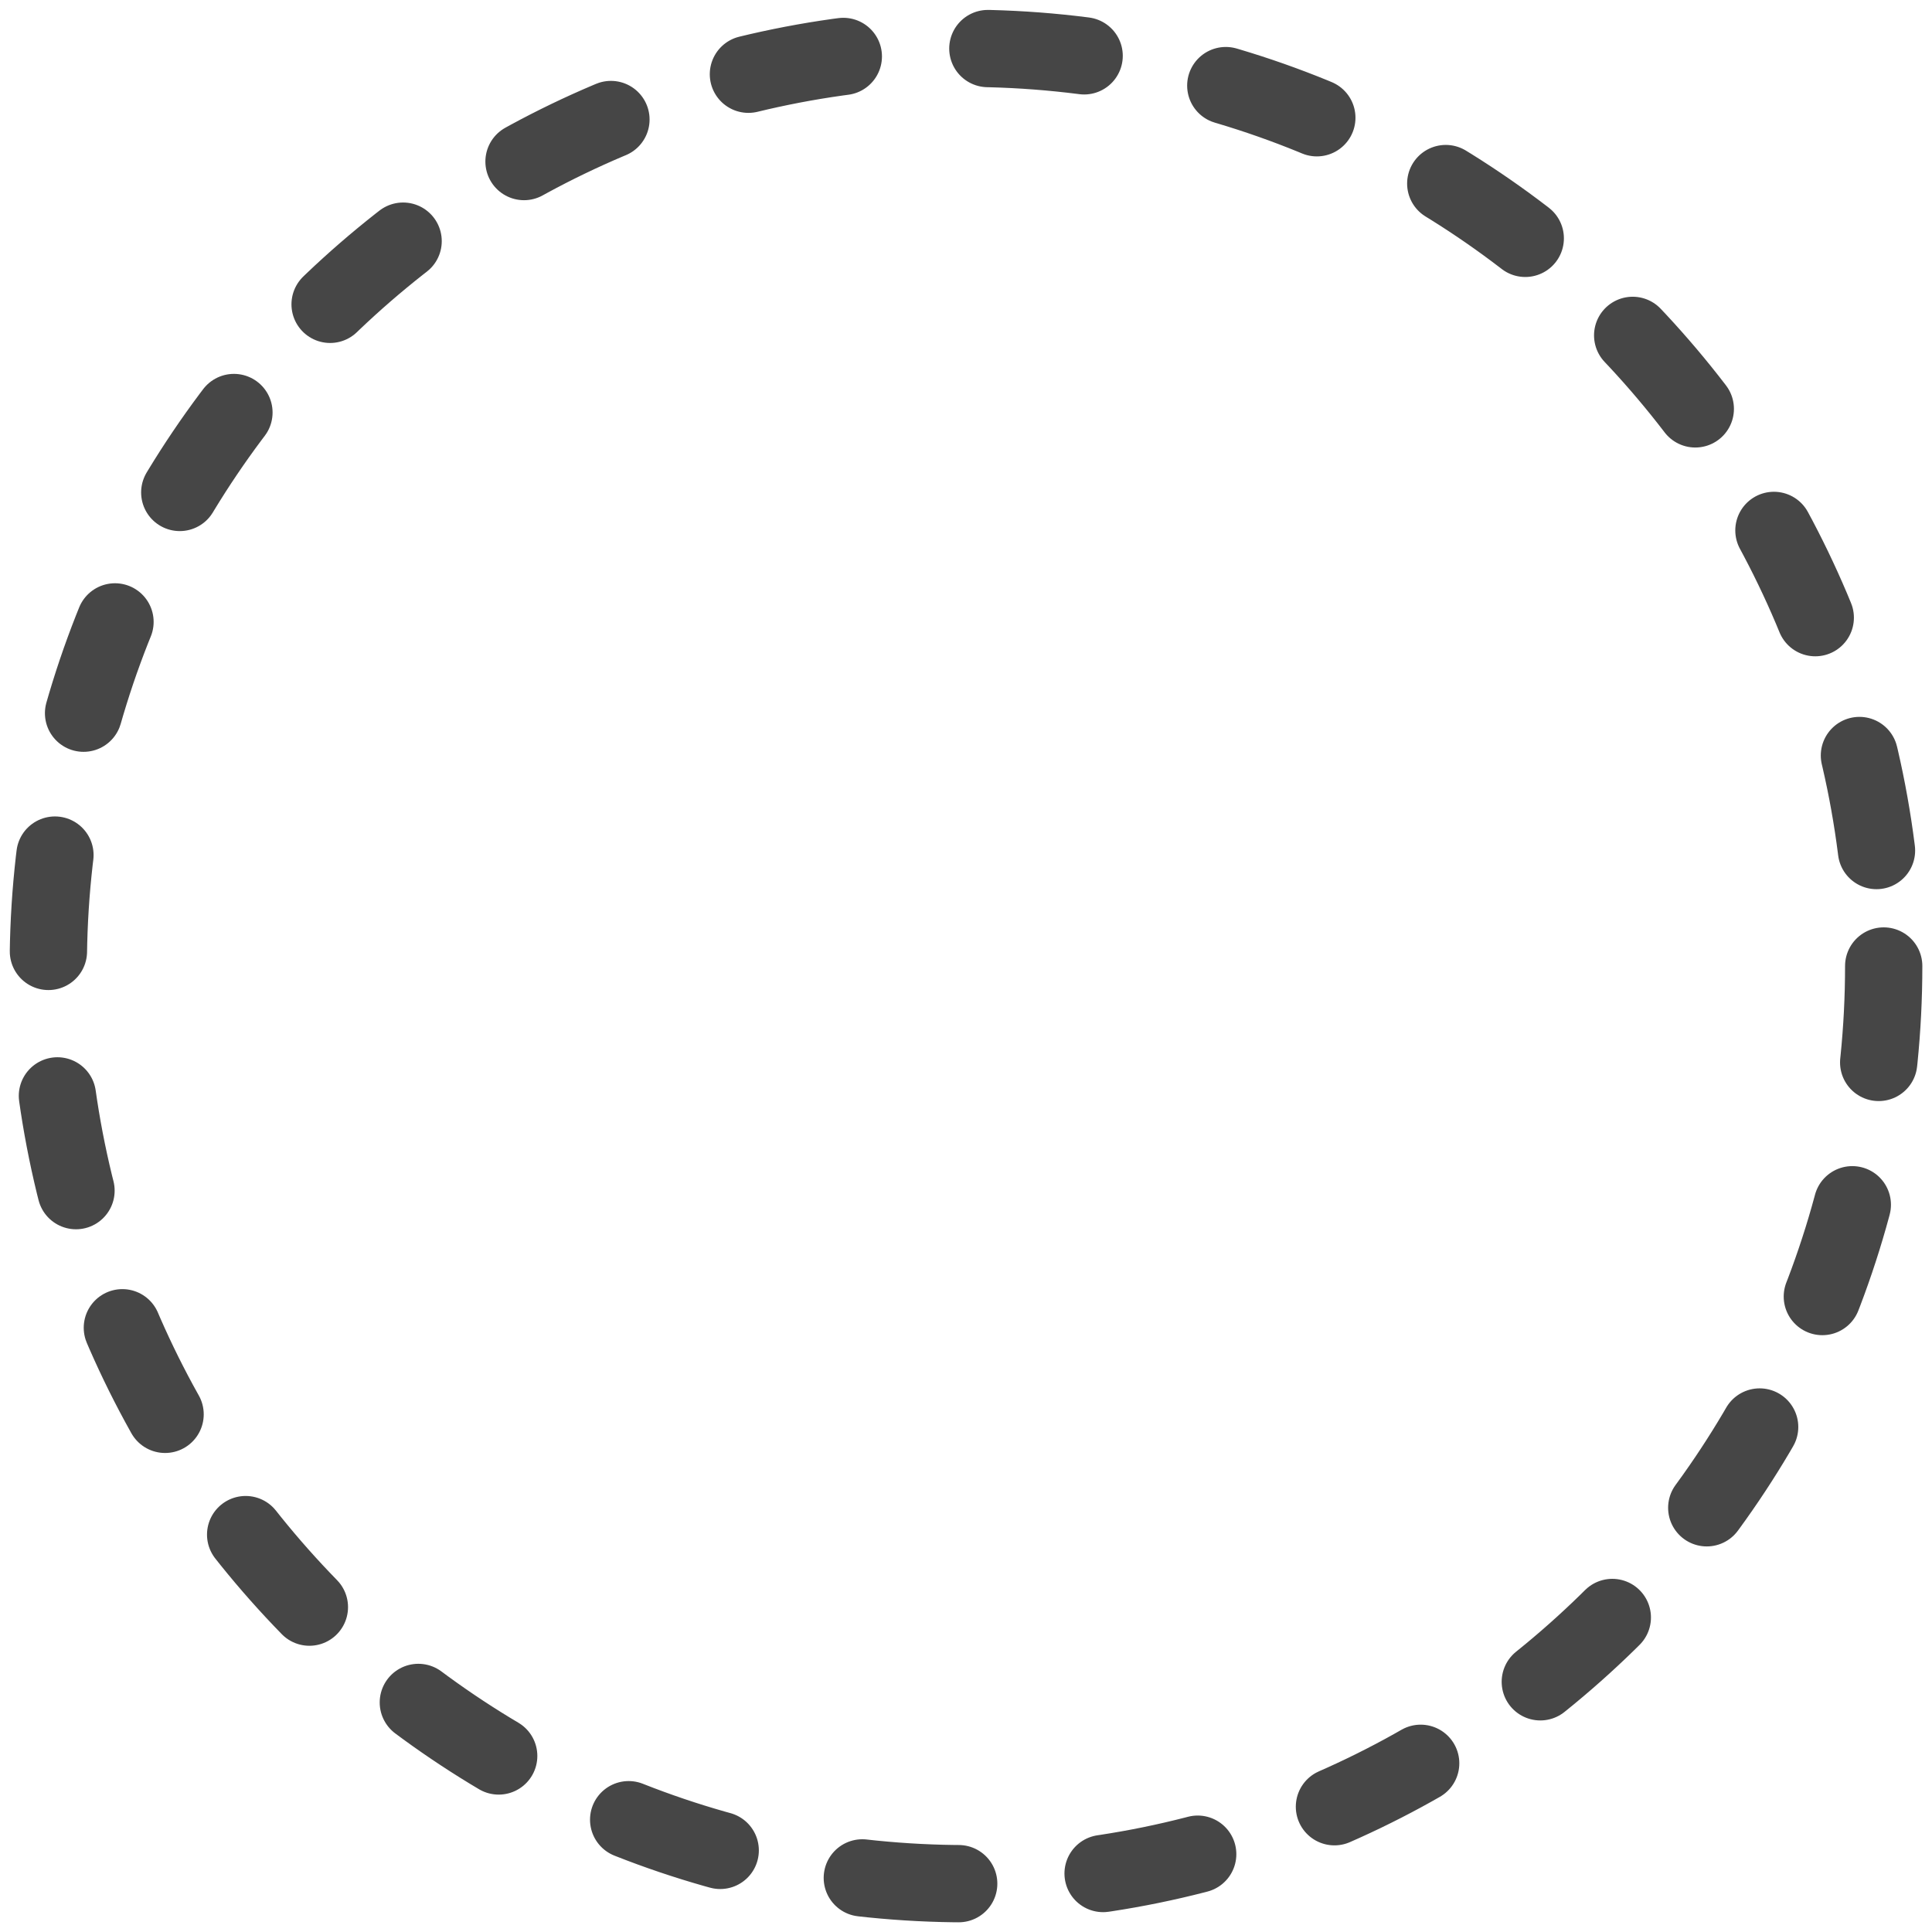
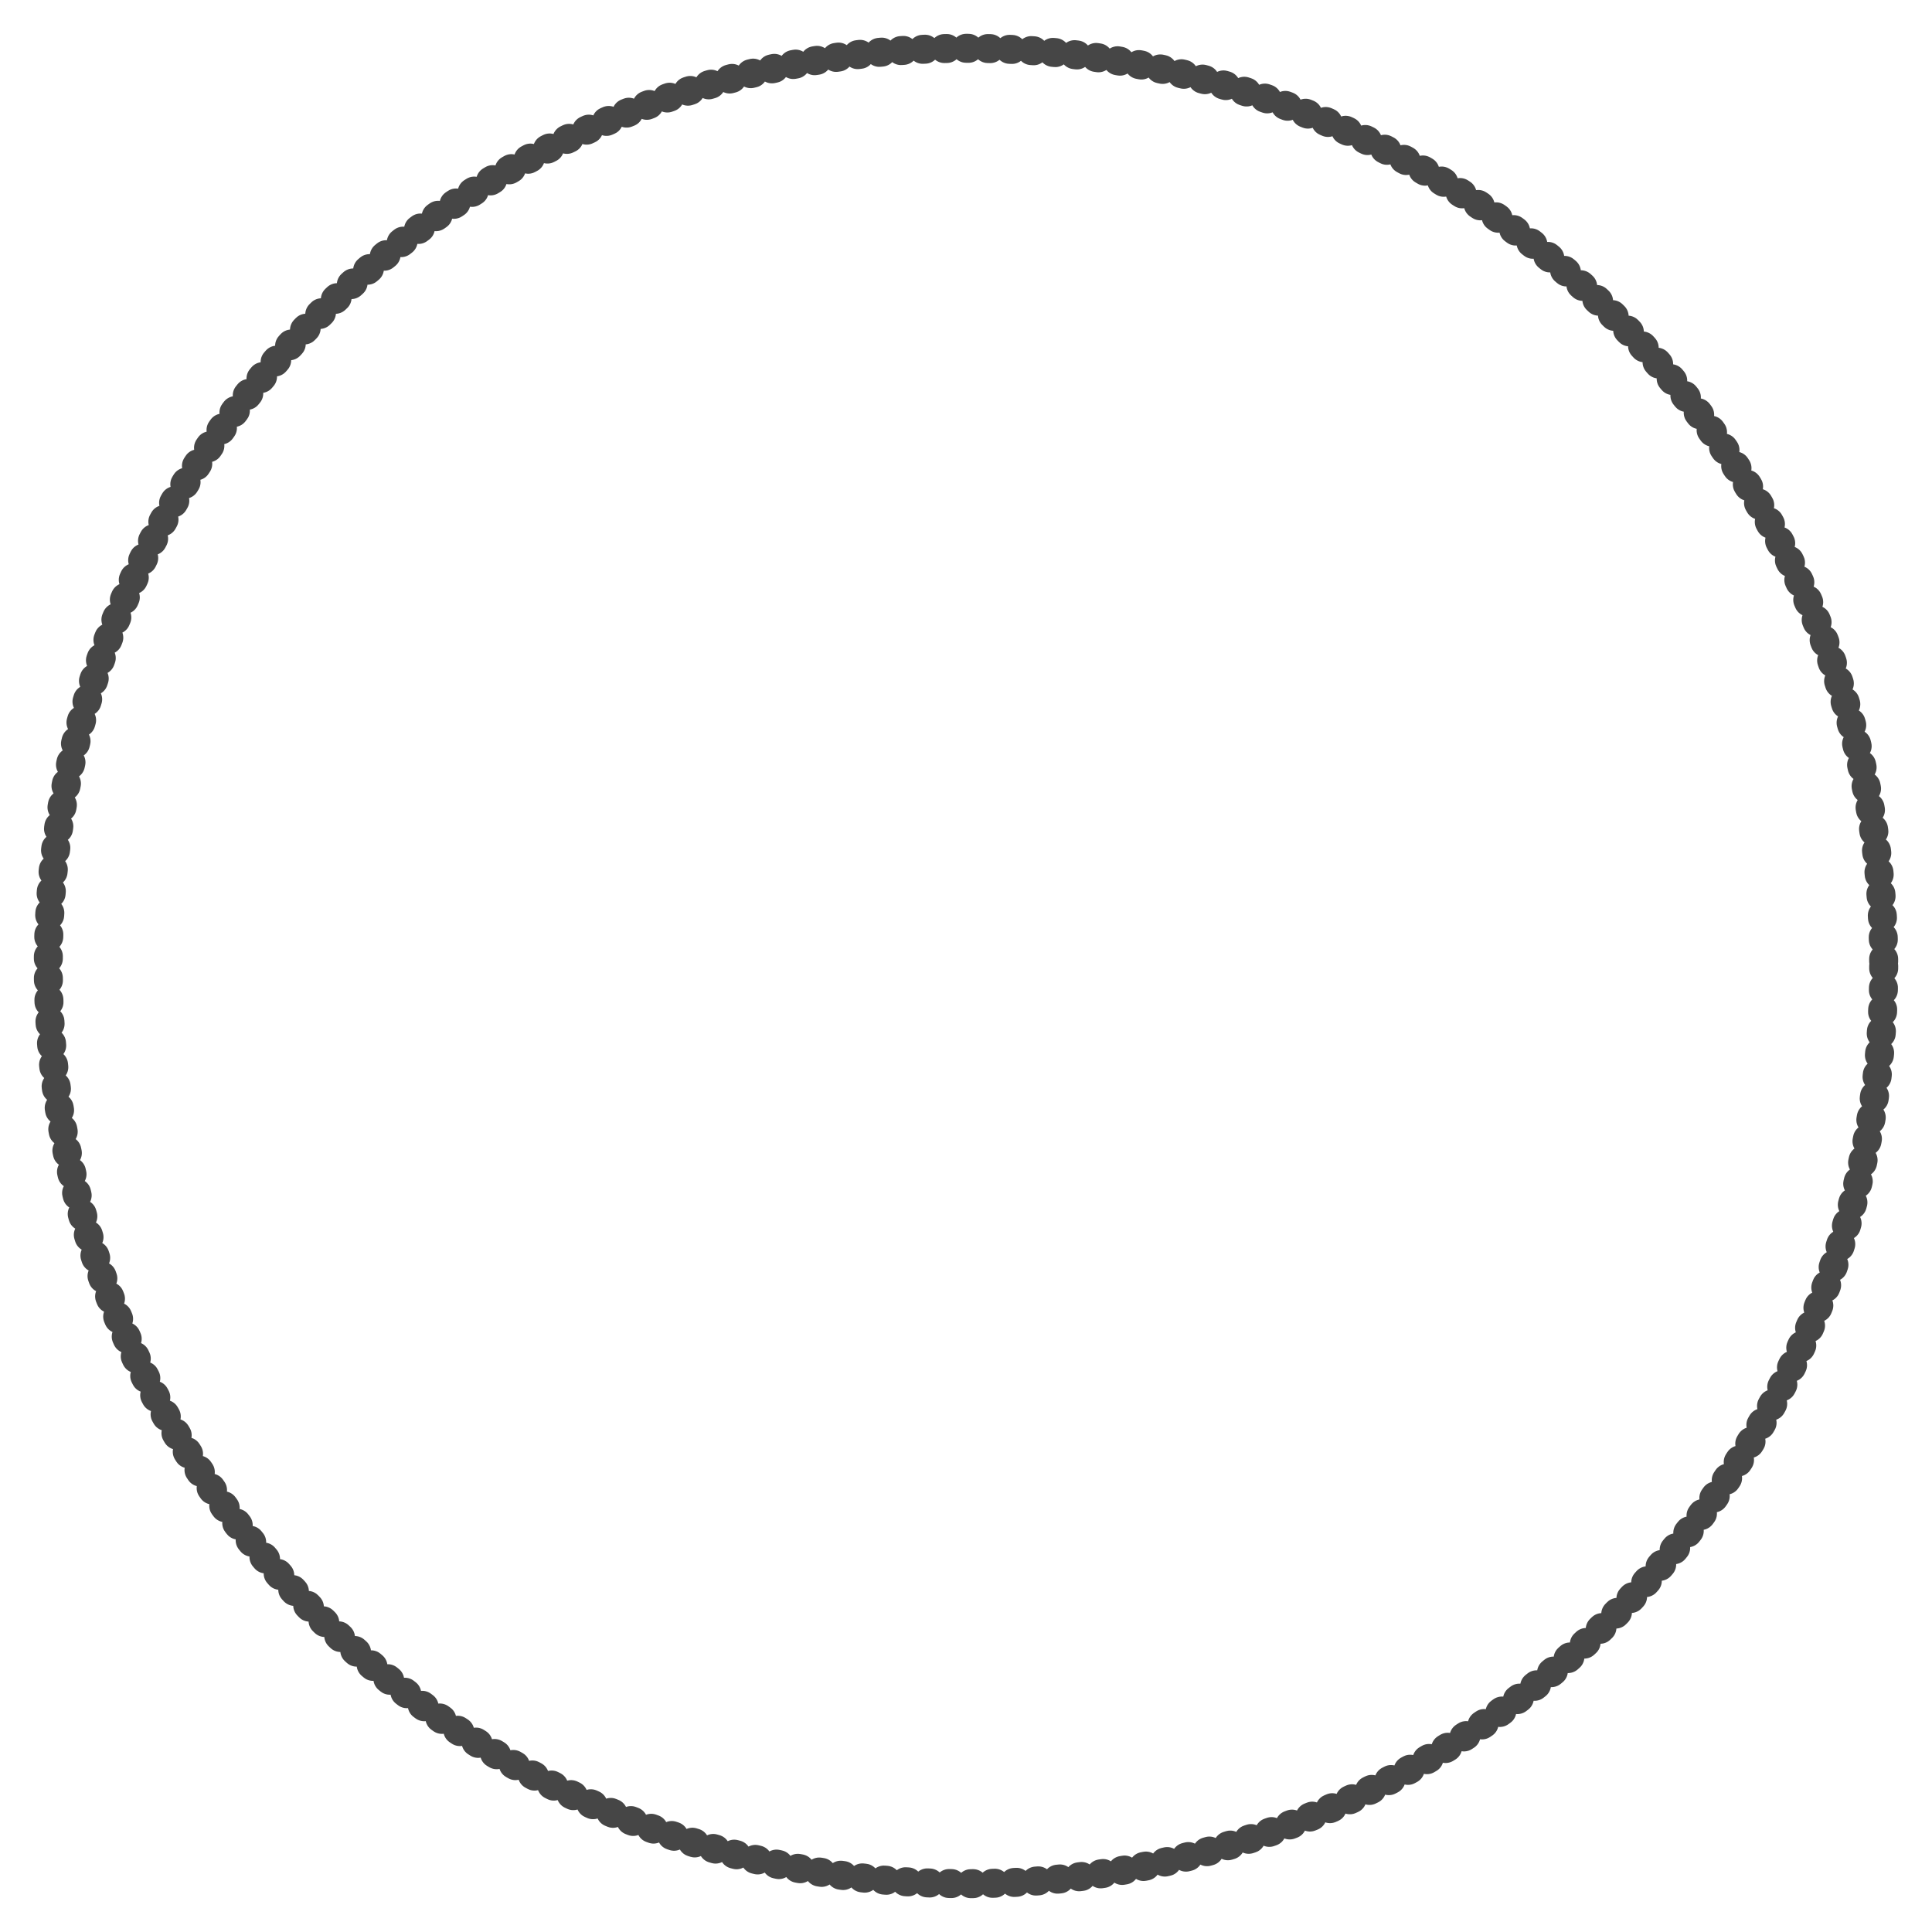
<svg xmlns="http://www.w3.org/2000/svg" viewBox="0 0 800 800" width="100%" height="100%">
  <g>
    <animateTransform attributeName="transform" type="translate" values="0,0; 0,-15; 0,0" dur="4.64s" calcMode="spline" keySplines="0.4 0 0.6 1; 0.4 0 0.6 1" keyTimes="0; 0.5; 1" repeatCount="indefinite" />
    <circle id="hoverArea" cx="400" cy="400" r="380" stroke="transparent" stroke-width="80" fill="transparent" cursor="pointer" />
-     <circle cx="400" cy="400" r="380" stroke="#464646" stroke-width="32" stroke-linecap="round" fill="none" pathLength="100" stroke-dasharray="40 60" pointer-events="none">
-       <animate attributeName="stroke-dashoffset" values="100; 0" dur="3.48s" repeatCount="indefinite" />
-       <animate attributeName="stroke-dasharray" values="40 60; 100 0" dur="0.4s" begin="hoverArea.mouseover" fill="freeze" />
-       <animate attributeName="stroke-dasharray" values="100 0; 40 60" dur="0.4s" begin="hoverArea.mouseout" fill="freeze" />
+     <circle cx="400" cy="400" r="380" stroke="#464646" stroke-width="12" stroke-linecap="round" fill="none" pathLength="100" stroke-dasharray="1 8" pointer-events="none">
+       <animate attributeName="stroke-dashoffset" values="100; 0" dur="7s" repeatCount="indefinite" />
+       <animate attributeName="stroke-dasharray" values="1 8; 100 0" dur="0.4s" begin="hoverArea.mouseover" fill="freeze" />
+       <animate attributeName="stroke-dasharray" values="100 0; 1 8" dur="0.4s" begin="hoverArea.mouseout" fill="freeze" />
      <animate attributeName="stroke" values="#464646; #3b82f6" dur="0.4s" begin="hoverArea.mouseover" fill="freeze" />
      <animate attributeName="stroke" values="#3b82f6; #464646" dur="0.4s" begin="hoverArea.mouseout" fill="freeze" />
-       <animate attributeName="stroke-width" values="32; 40" dur="0.4s" begin="hoverArea.mouseover" fill="freeze" />
-       <animate attributeName="stroke-width" values="40; 32" dur="0.4s" begin="hoverArea.mouseout" fill="freeze" />
+       <animate attributeName="stroke-width" values="12; 18" dur="0.4s" begin="hoverArea.mouseover" fill="freeze" />
+       <animate attributeName="stroke-width" values="18; 12" dur="0.4s" begin="hoverArea.mouseout" fill="freeze" />
    </circle>
  </g>
</svg>
